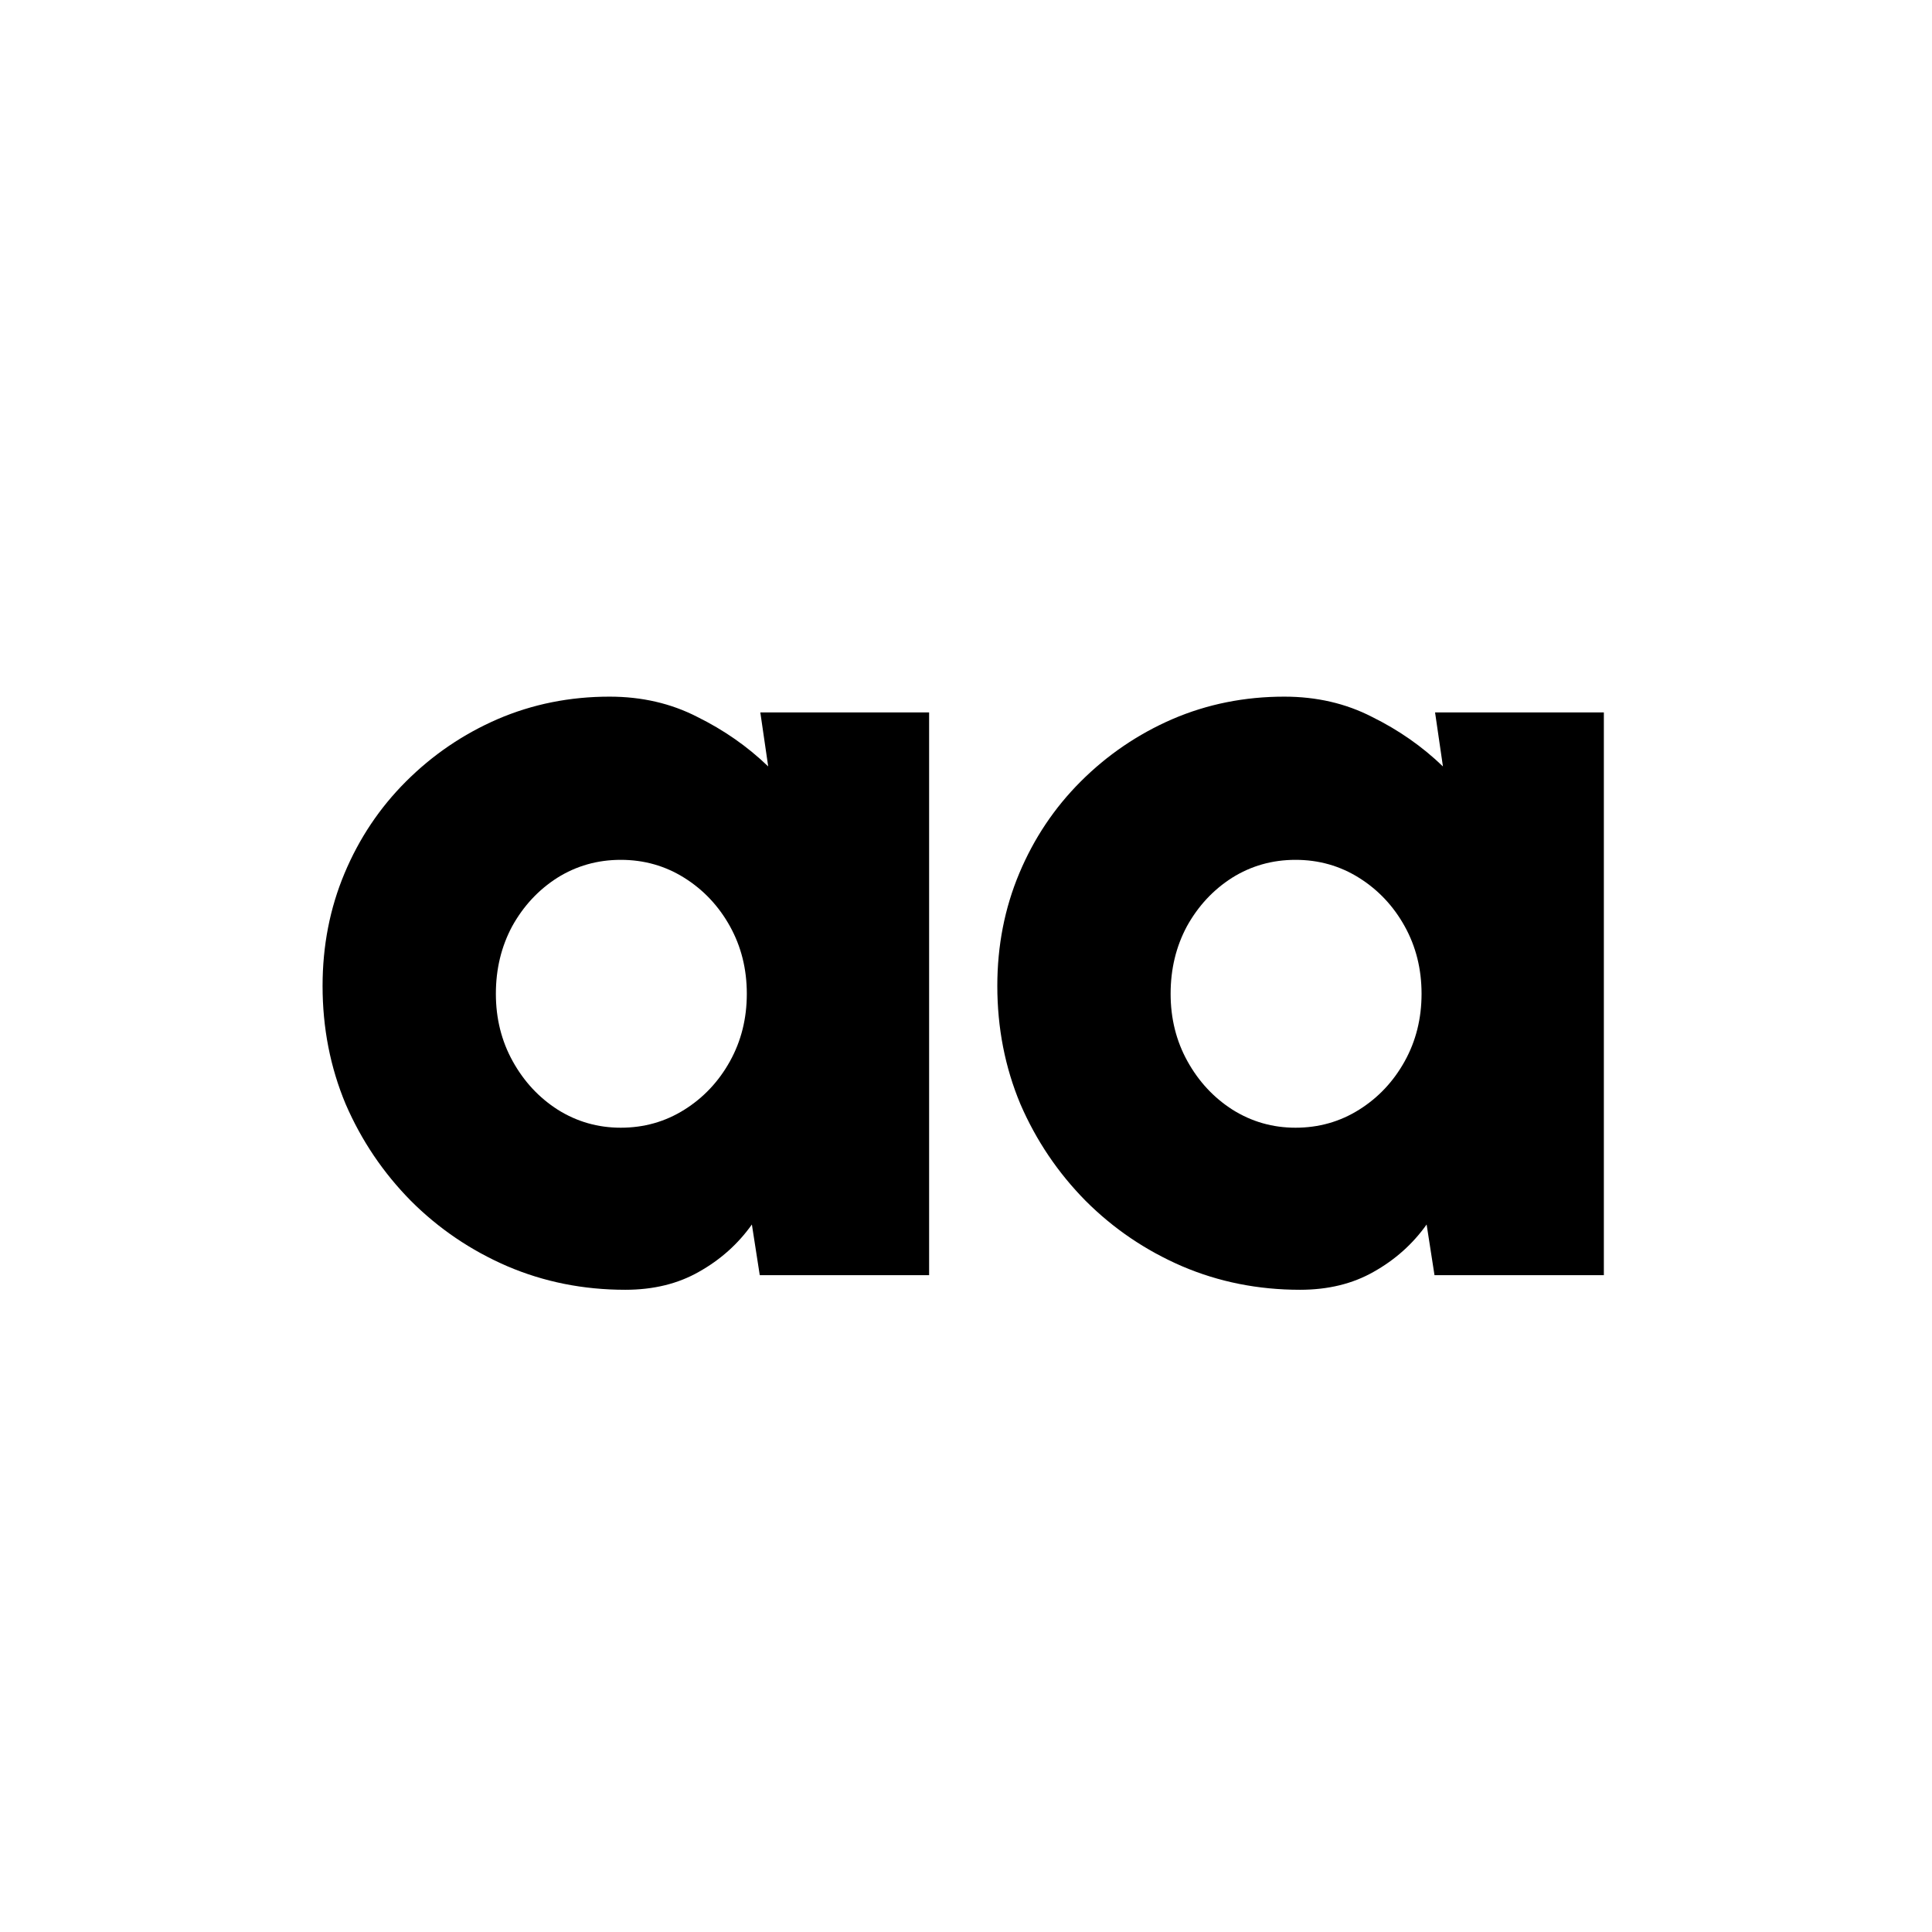
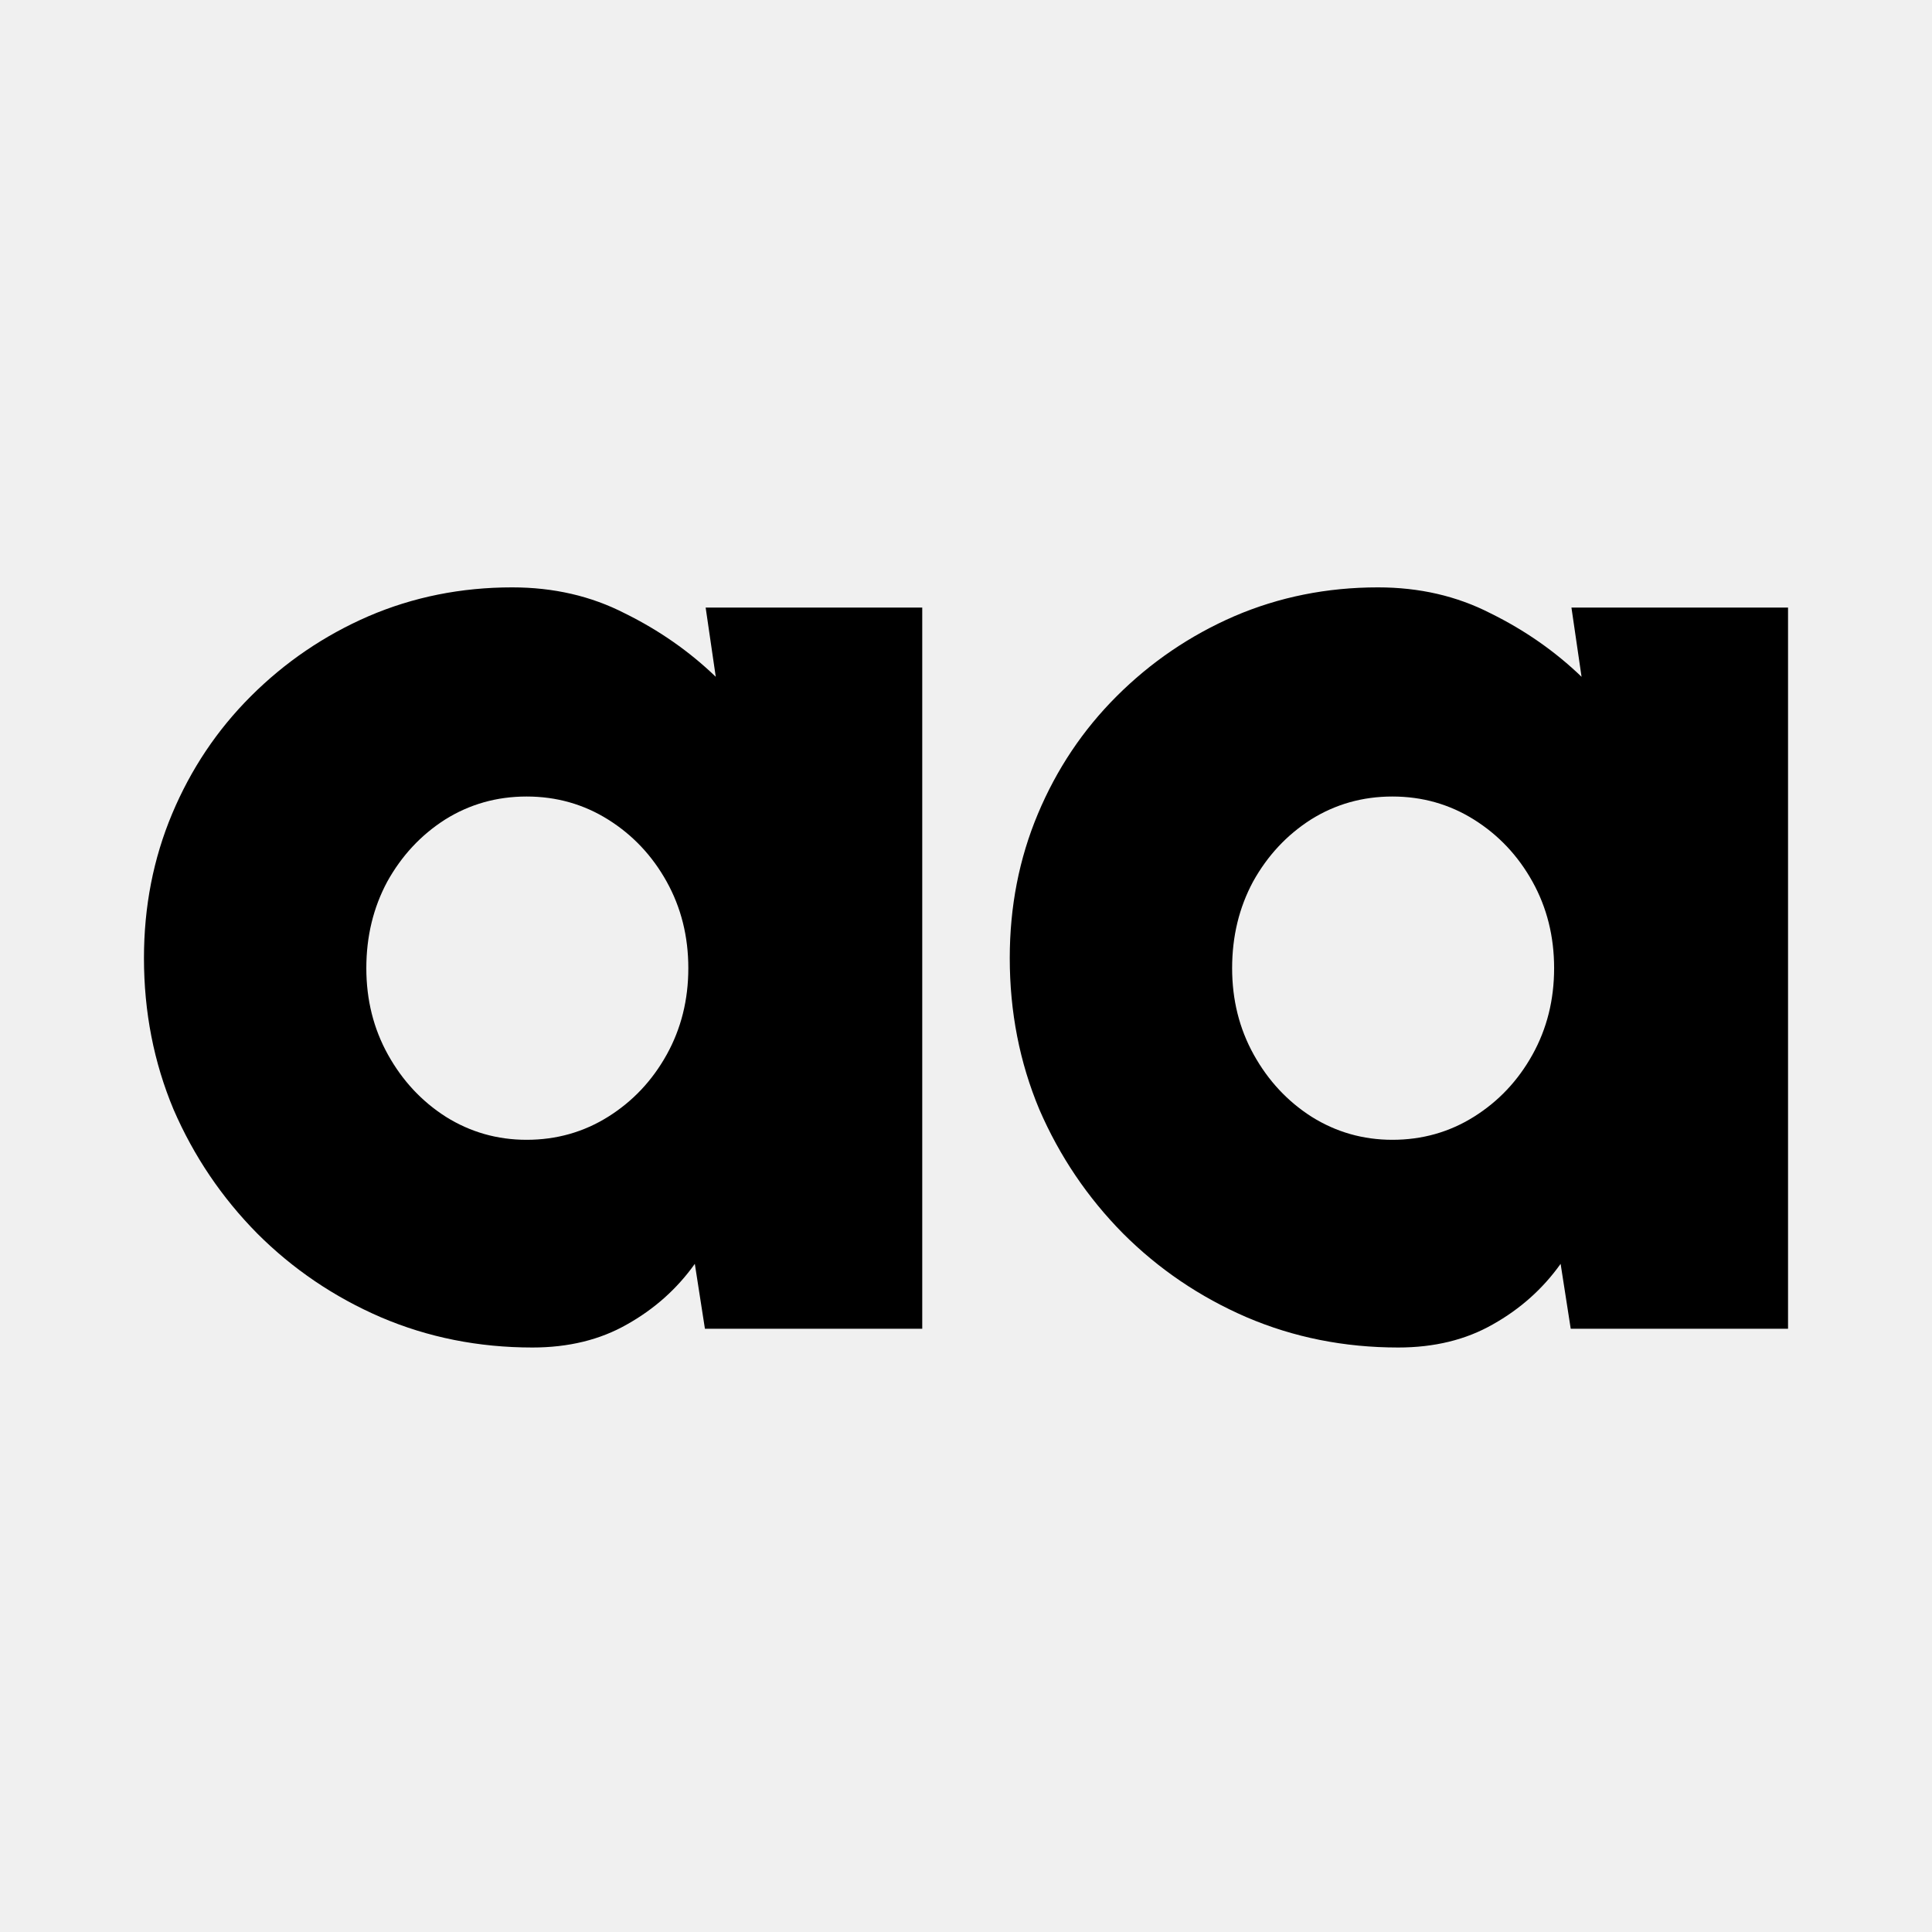
<svg xmlns="http://www.w3.org/2000/svg" width="671" height="671" viewBox="0 0 671 671" fill="none">
-   <rect width="671" height="671" fill="white" />
-   <path d="M264.065 247.425H322.689V442.87H263.87L261.134 425.28C256.314 432.056 250.191 437.528 242.765 441.698C235.47 445.867 226.937 447.952 217.166 447.952C202.575 447.952 188.896 445.216 176.129 439.743C163.492 434.271 152.354 426.714 142.713 417.072C133.073 407.299 125.517 396.094 120.045 383.455C114.704 370.686 112.033 357.005 112.033 342.411C112.033 328.469 114.574 315.44 119.654 303.322C124.735 291.204 131.835 280.585 140.954 271.464C150.204 262.213 160.822 254.982 172.807 249.77C184.923 244.558 197.885 241.952 211.694 241.952C222.898 241.952 233.059 244.297 242.179 248.988C251.428 253.548 259.636 259.282 266.801 266.187L264.065 247.425ZM215.603 391.664C223.68 391.664 231.04 389.579 237.684 385.409C244.328 381.24 249.605 375.637 253.513 368.601C257.421 361.565 259.375 353.747 259.375 345.147C259.375 336.548 257.421 328.73 253.513 321.694C249.605 314.658 244.328 309.055 237.684 304.886C231.04 300.716 223.68 298.631 215.603 298.631C207.525 298.631 200.165 300.716 193.521 304.886C187.007 309.055 181.796 314.658 177.888 321.694C174.11 328.73 172.221 336.548 172.221 345.147C172.221 353.747 174.175 361.565 178.083 368.601C181.991 375.637 187.202 381.24 193.716 385.409C200.36 389.579 207.656 391.664 215.603 391.664Z" fill="black" />
-   <path d="M498.409 247.425H557.033V442.87H498.214L495.478 425.28C490.658 432.056 484.535 437.528 477.109 441.698C469.814 445.867 461.28 447.952 451.51 447.952C436.919 447.952 423.24 445.216 410.473 439.743C397.836 434.271 386.698 426.714 377.057 417.072C367.417 407.299 359.861 396.094 354.389 383.455C349.048 370.686 346.377 357.005 346.377 342.411C346.377 328.469 348.918 315.44 353.998 303.322C359.079 291.204 366.179 280.585 375.298 271.464C384.548 262.213 395.165 254.982 407.151 249.77C419.266 244.558 432.229 241.952 446.038 241.952C457.242 241.952 467.403 244.297 476.523 248.988C485.772 253.548 493.98 259.282 501.145 266.187L498.409 247.425ZM449.946 391.664C458.024 391.664 465.384 389.579 472.028 385.409C478.672 381.24 483.948 375.637 487.857 368.601C491.765 361.565 493.719 353.747 493.719 345.147C493.719 336.548 491.765 328.73 487.857 321.694C483.948 314.658 478.672 309.055 472.028 304.886C465.384 300.716 458.024 298.631 449.946 298.631C441.869 298.631 434.509 300.716 427.865 304.886C421.351 309.055 416.14 314.658 412.232 321.694C408.454 328.73 406.565 336.548 406.565 345.147C406.565 353.747 408.519 361.565 412.427 368.601C416.335 375.637 421.546 381.24 428.06 385.409C434.704 389.579 442 391.664 449.946 391.664Z" fill="black" />
+   <style>
+     .logo-path {
+       fill: black;
+     }
+     @media (prefers-color-scheme: dark) {
+       .logo-path {
+         fill: white;
+       }
+     }
+   </style>
+   <path class="logo-path" d="M245.079 211.013H320.303V461.488H244.828L241.318 438.945C235.133 447.628 227.276 454.641 217.748 459.985C208.387 465.328 197.438 468 184.901 468C166.178 468 148.626 464.493 132.244 457.48C116.029 450.467 101.737 440.782 89.367 428.425C76.997 415.901 67.301 401.541 60.281 385.343C53.427 368.979 50 351.446 50 332.744C50 314.877 53.26 298.178 59.779 282.649C66.298 267.12 75.409 253.51 87.11 241.822C98.979 229.966 112.603 220.698 127.982 214.019C143.528 207.34 160.16 204 177.88 204C192.256 204 205.294 207.006 216.996 213.017C228.864 218.861 239.396 226.209 248.59 235.059L245.079 211.013ZM182.895 395.863C193.259 395.863 202.703 393.192 211.229 387.848C219.754 382.505 226.524 375.324 231.539 366.307C236.554 357.29 239.061 347.271 239.061 336.25C239.061 325.23 236.554 315.211 231.539 306.194C226.524 297.176 219.754 289.996 211.229 284.653C202.703 279.309 193.259 276.638 182.895 276.638C172.53 276.638 163.086 279.309 154.56 284.653C146.202 289.996 139.516 297.176 134.501 306.194C129.653 315.211 127.229 325.23 127.229 336.25C127.229 347.271 129.737 357.29 134.752 366.307C139.767 375.324 146.453 382.505 154.811 387.848C163.337 393.192 172.698 395.863 182.895 395.863Z" />
+   <path class="logo-path" d="M545.777 211.013H621V461.488H545.526L542.016 438.945C535.83 447.628 527.974 454.641 518.446 459.985C509.084 465.328 498.135 468 485.598 468C466.876 468 449.324 464.493 432.942 457.48C416.727 450.467 402.434 440.782 390.064 428.425C377.694 415.901 367.999 401.541 360.978 385.343C354.124 368.979 350.697 351.446 350.697 332.744C350.697 314.877 353.957 298.178 360.477 282.649C366.996 267.12 376.106 253.51 387.808 241.822C399.676 229.966 413.3 220.698 428.679 214.019C444.225 207.34 460.858 204 478.577 204C492.953 204 505.992 207.006 517.693 213.017C529.562 218.861 540.093 226.209 549.287 235.059L545.777 211.013ZM483.592 395.863C493.956 395.863 503.401 393.192 511.926 387.848C520.451 382.505 527.222 375.324 532.236 366.307C537.251 357.29 539.759 347.271 539.759 336.25C539.759 325.23 537.251 315.211 532.236 306.194C527.222 297.176 520.451 289.996 511.926 284.653C503.401 279.309 493.956 276.638 483.592 276.638C473.228 276.638 463.783 279.309 455.258 284.653C446.9 289.996 440.213 297.176 435.198 306.194C430.351 315.211 427.927 325.23 427.927 336.25C427.927 347.271 430.434 357.29 435.449 366.307C440.464 375.324 447.151 382.505 455.509 387.848C464.034 393.192 473.395 395.863 483.592 395.863Z" />
</svg>
